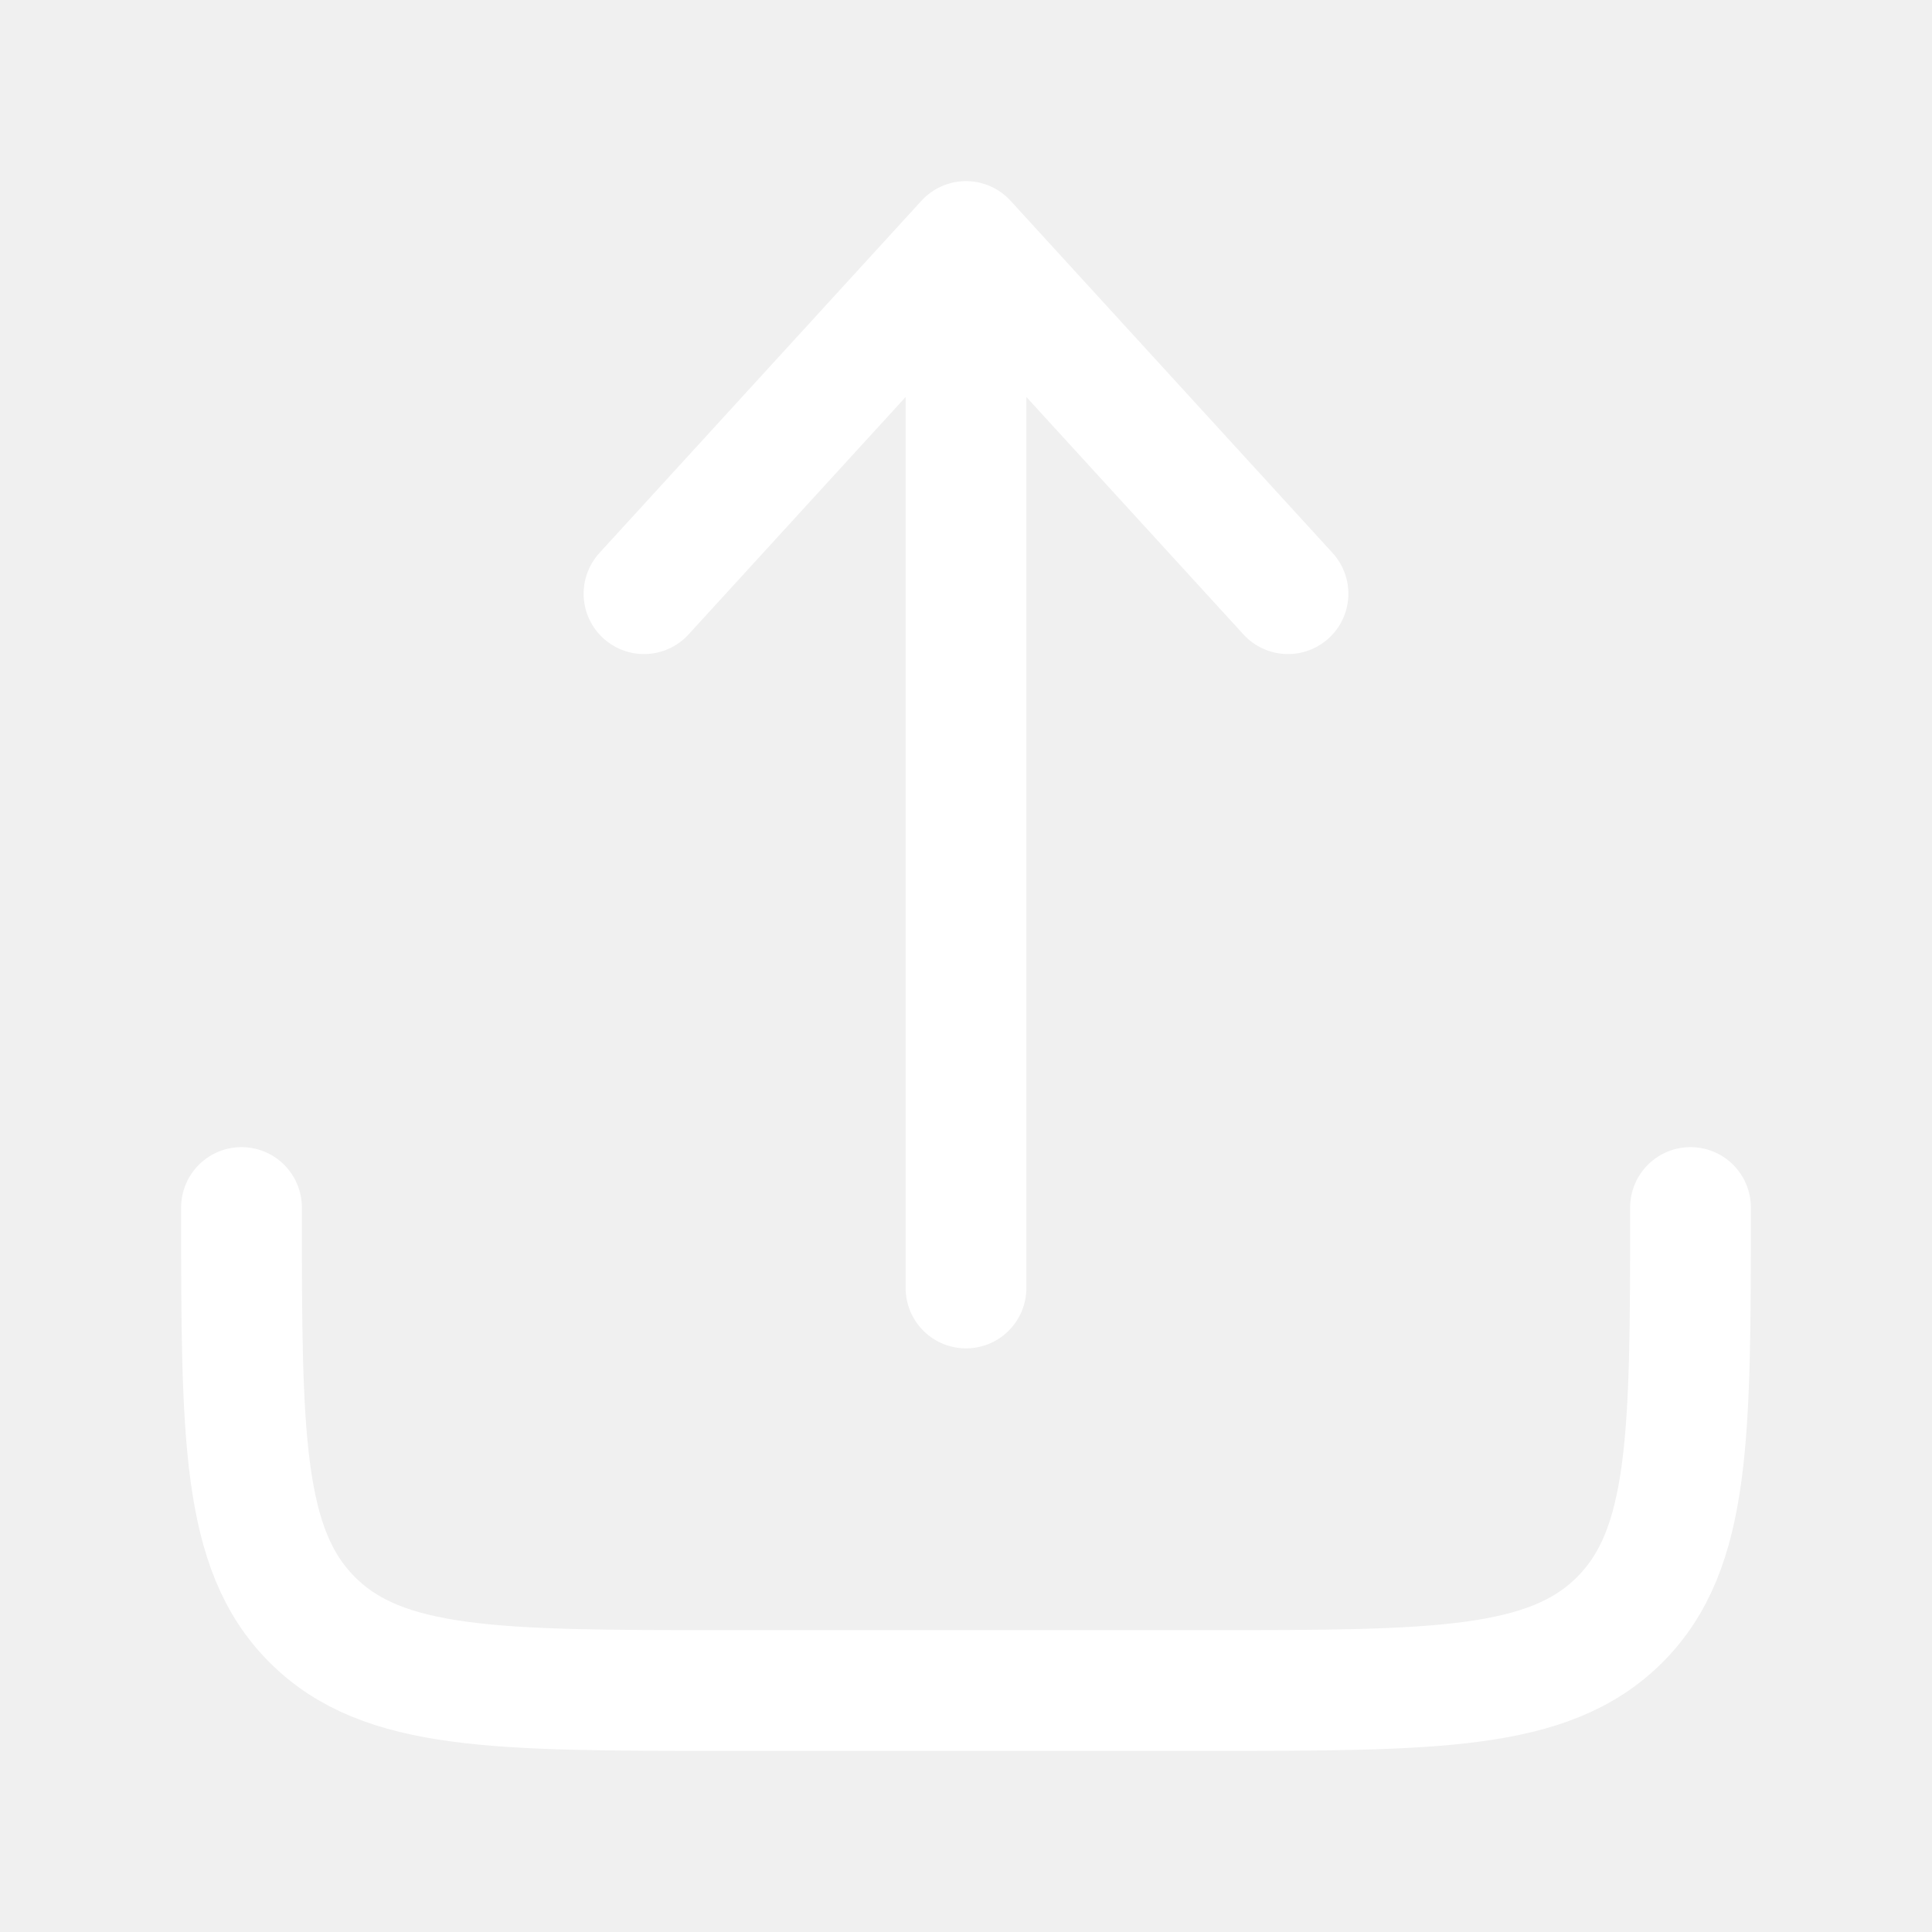
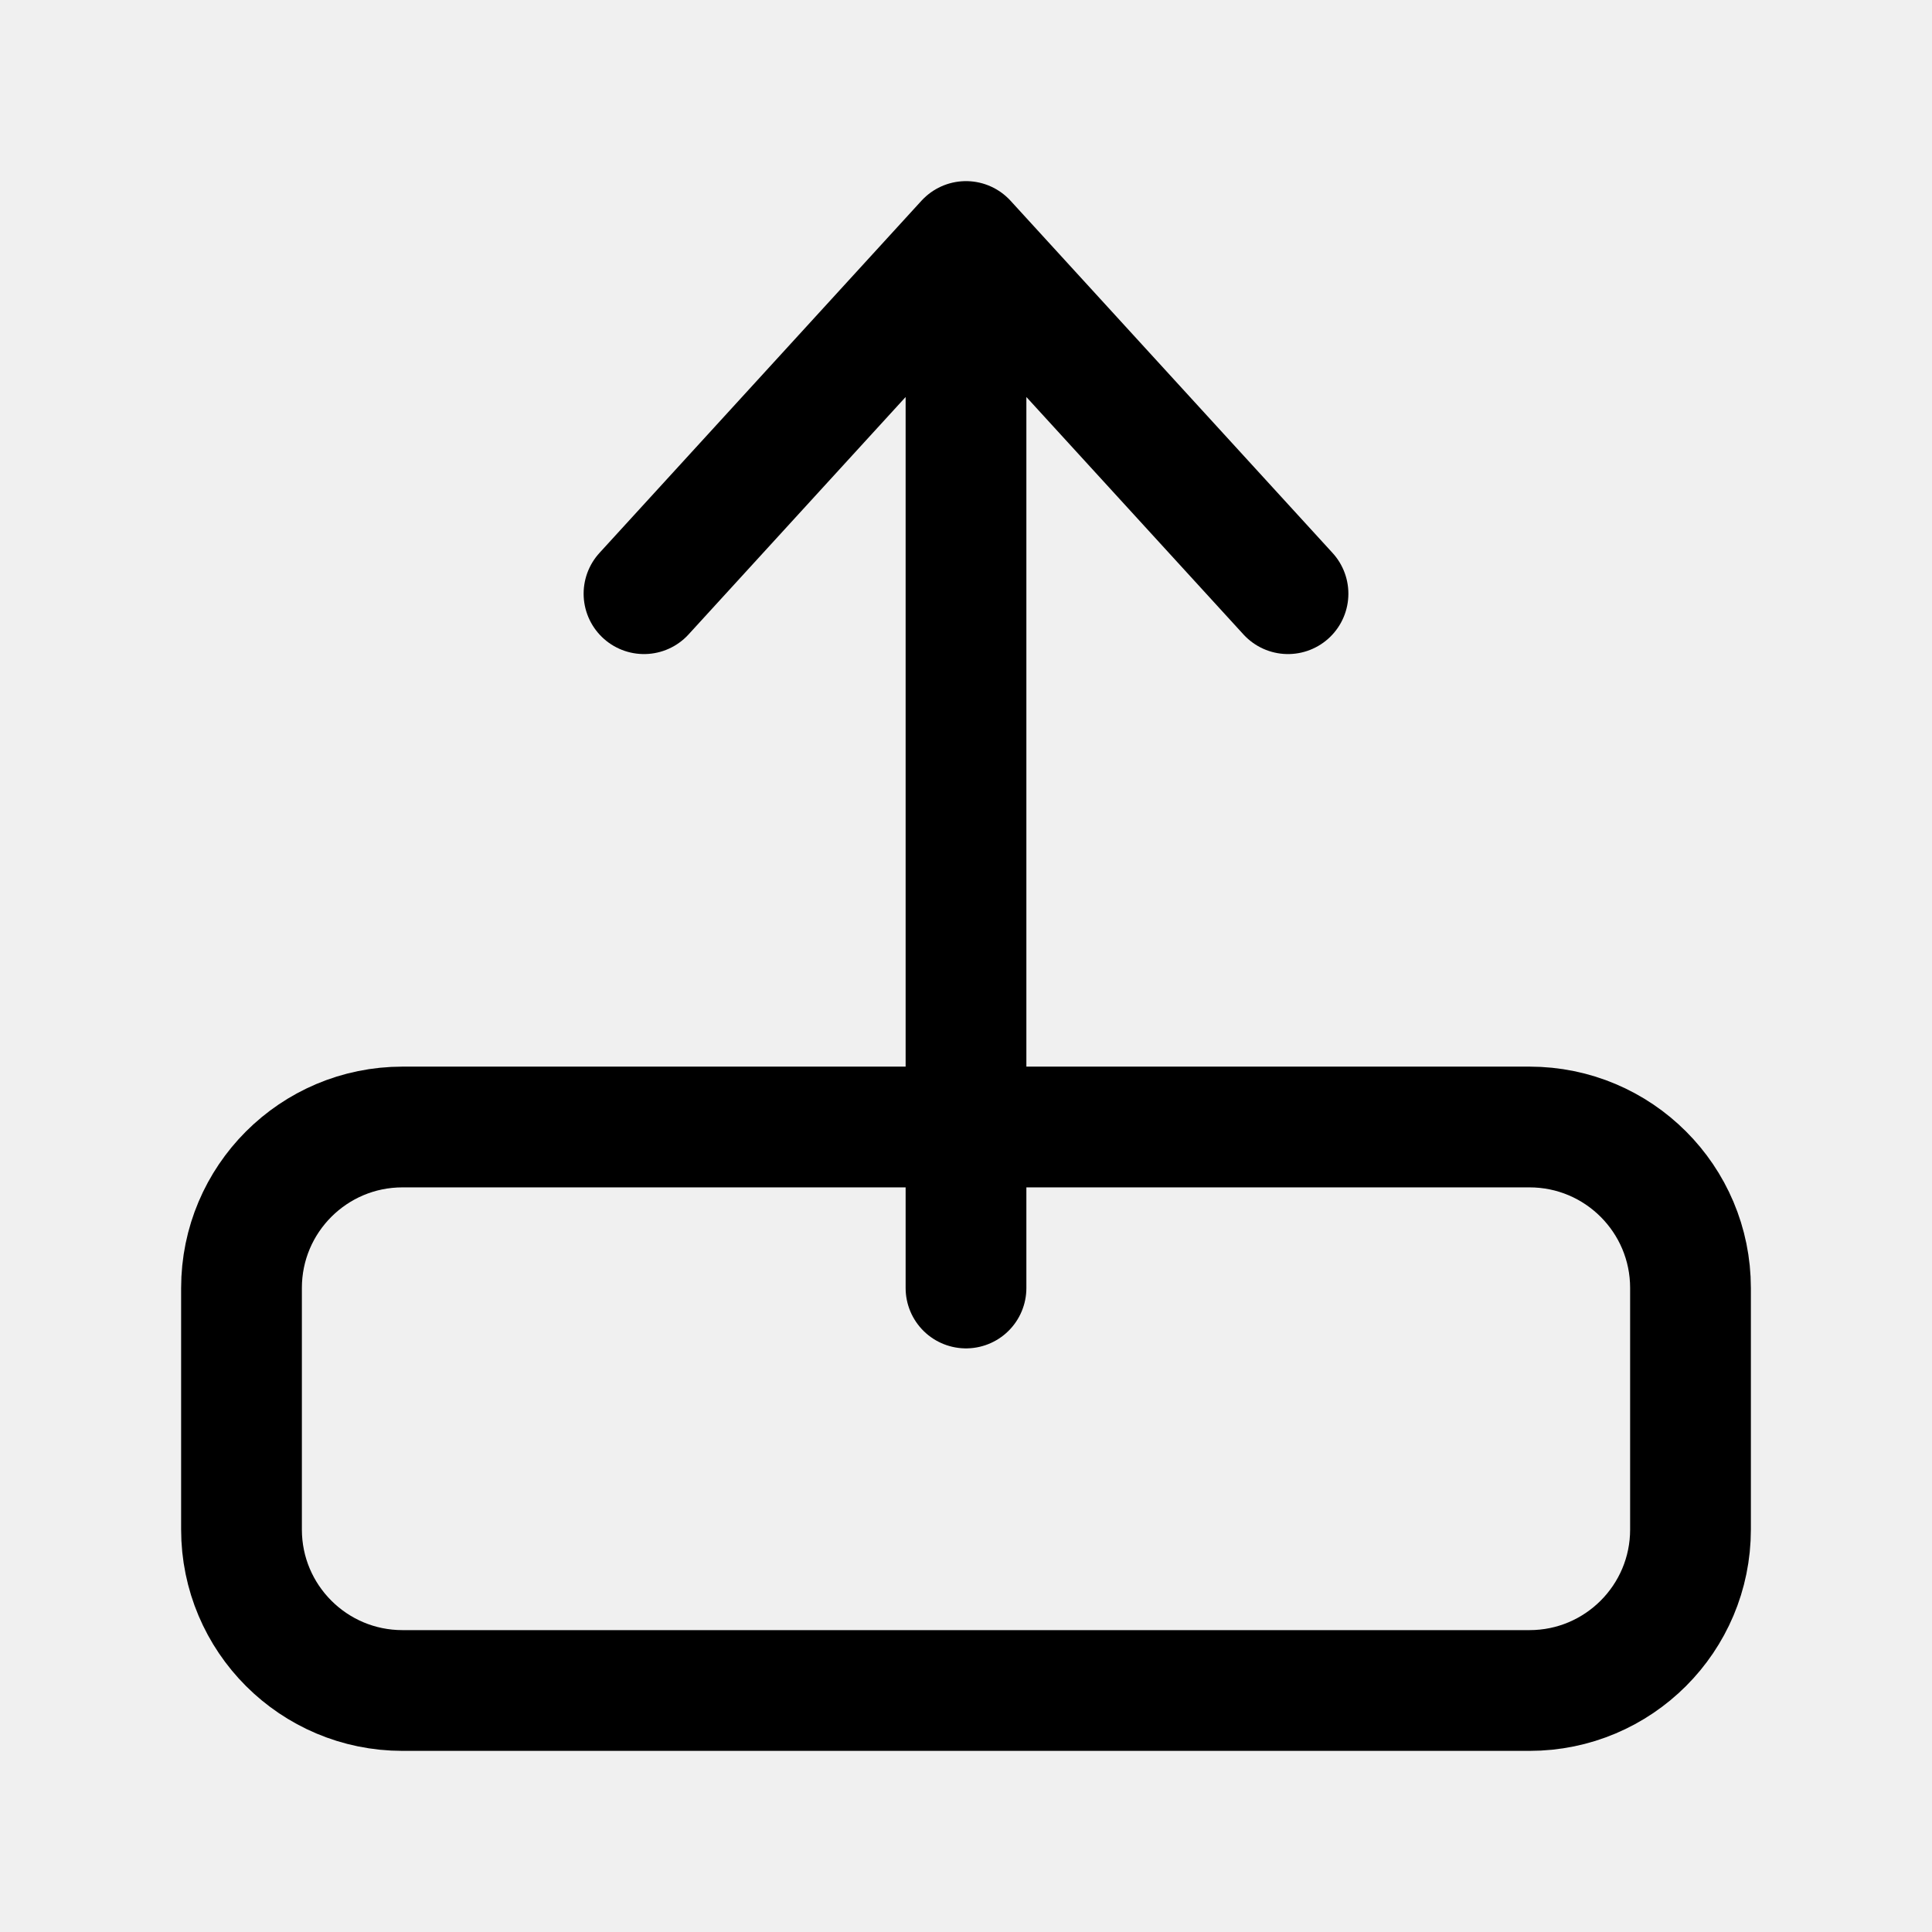
- <svg xmlns="http://www.w3.org/2000/svg" width="100%" height="100%" viewBox="0 0 24 24" fill="none">
-   <g id="SVGRepo_bgCarrier" stroke-width="0" />
-   <g id="SVGRepo_tracerCarrier" stroke-linecap="round" stroke-linejoin="round" />
-   <g id="SVGRepo_iconCarrier">
-     <path d="M3 15C3 17.828 3 19.243 3.879 20.121C4.757 21 6.172 21 9 21H15C17.828 21 19.243 21 20.121 20.121C21 19.243 21 17.828 21 15" stroke="#ffffff" stroke-width="1.5" stroke-linecap="round" stroke-linejoin="round" />
-     <path d="M12 16V3M12 3L16 7.375M12 3L8 7.375" stroke="#ffffff" stroke-width="1.5" stroke-linecap="round" stroke-linejoin="round" />
-   </g>
+ <svg xmlns="http://www.w3.org/2000/svg" width="24" height="24" viewBox="0 0 24 24" fill="none">
+   <path d="M12 16V3M12 3L16 7.375M12 3L8 7.375" stroke="#000000" stroke-width="1.5" stroke-linecap="round" stroke-linejoin="round" />
+   <rect x="3" y="14" width="18" height="7" rx="2" stroke="#000000" stroke-width="1.5" stroke-linecap="round" stroke-linejoin="round" />
</svg>
